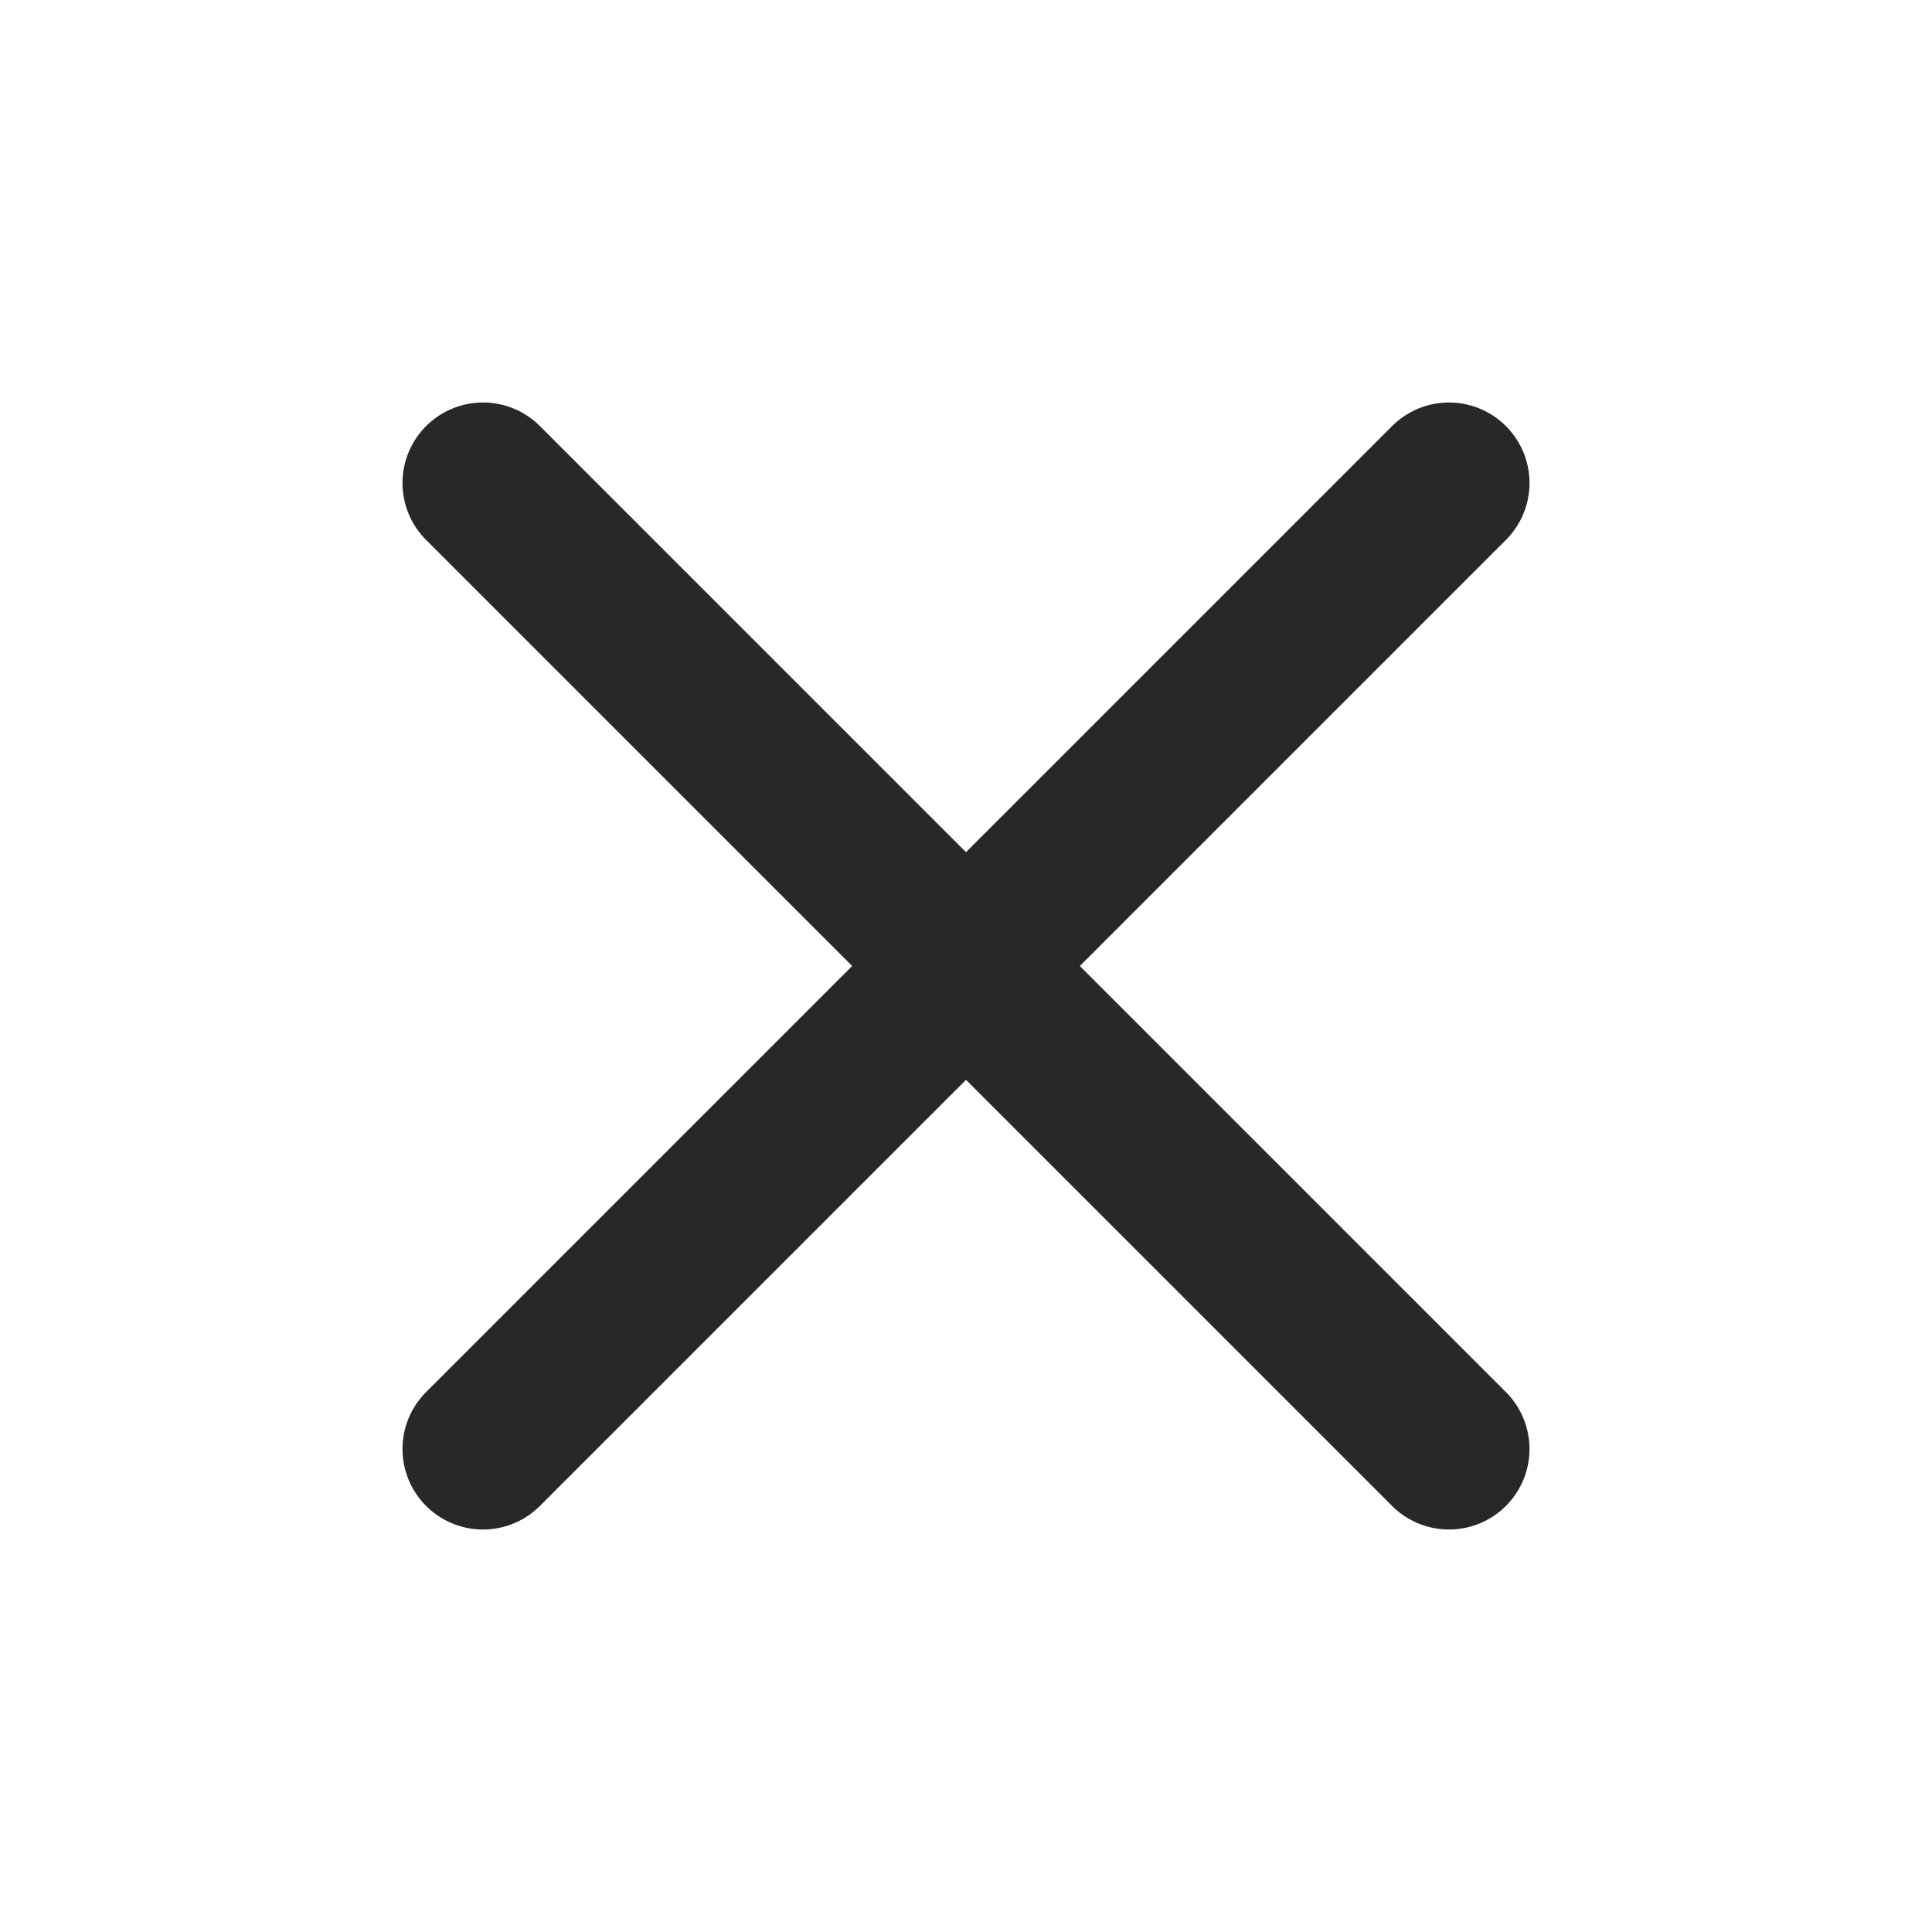
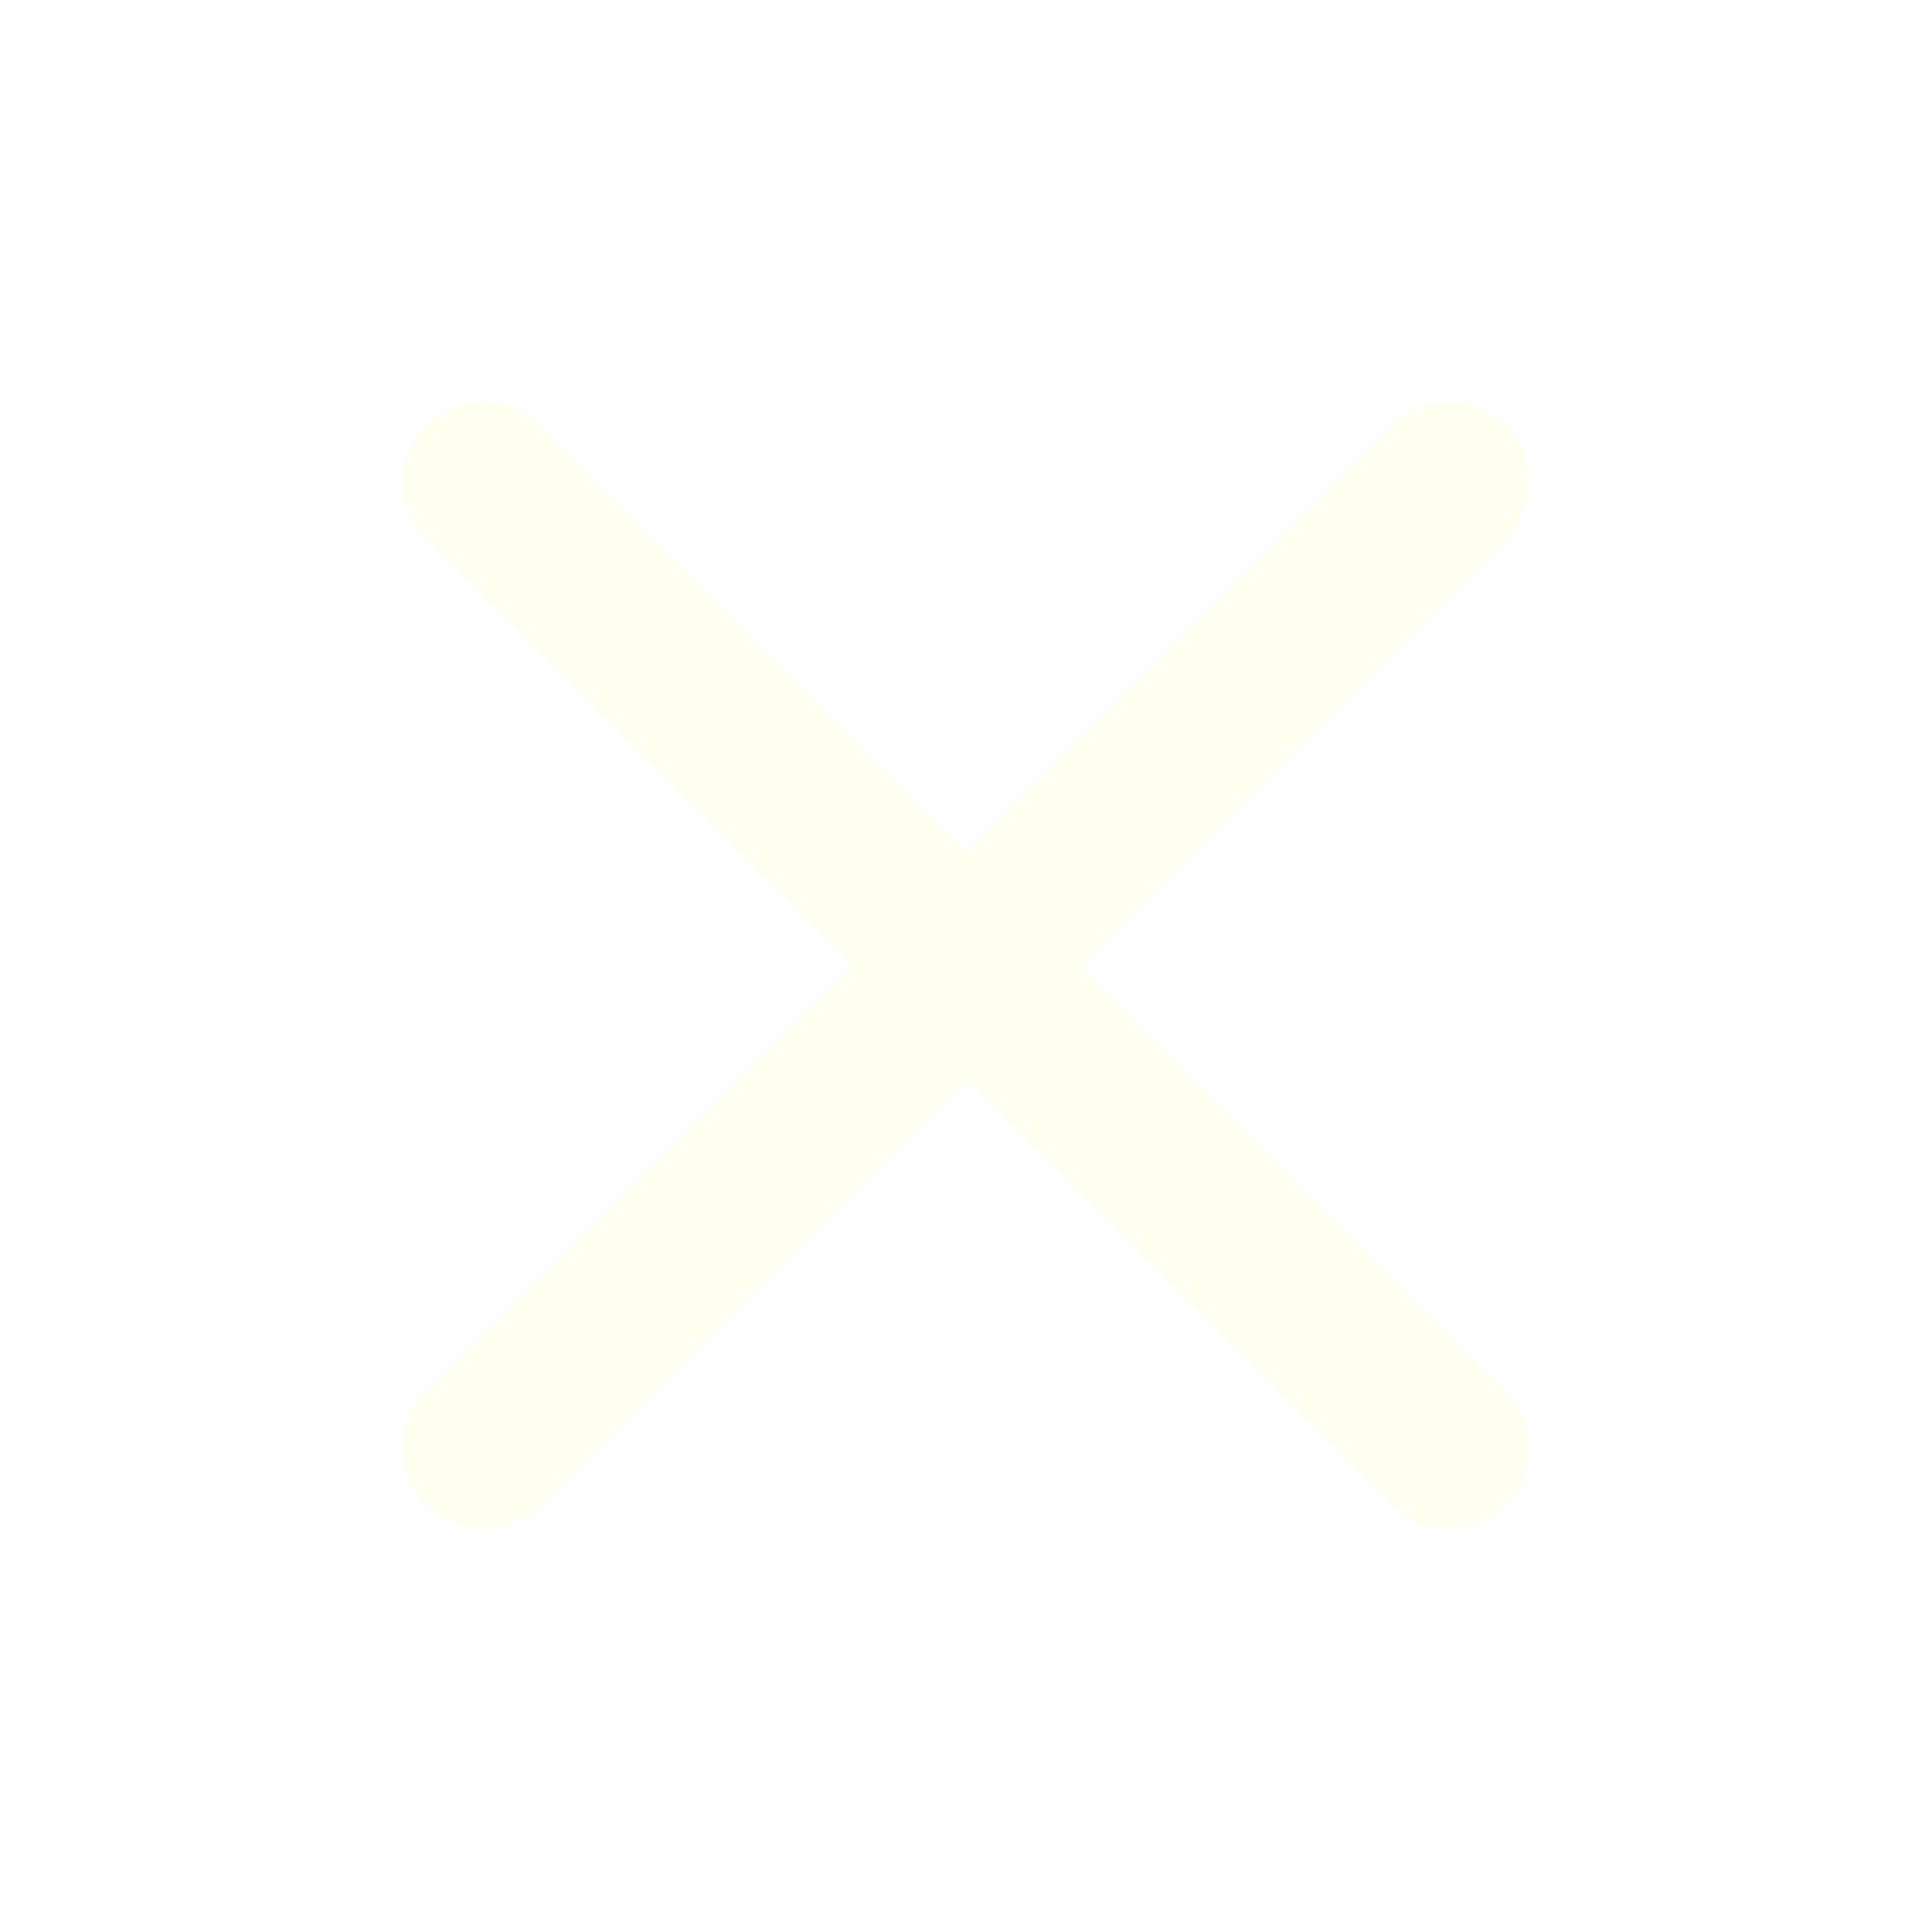
<svg xmlns="http://www.w3.org/2000/svg" width="44" height="44" viewBox="0 0 44 44" fill="none">
-   <path d="M33 11L11 33" stroke="#282828" stroke-width="3.667" stroke-linecap="round" stroke-linejoin="round" />
-   <path d="M11 11L33 33" stroke="#282828" stroke-width="3.667" stroke-linecap="round" stroke-linejoin="round" />
+   <path d="M33 11L11 33" stroke="#FFFFF1" stroke-width="3.667" stroke-linecap="round" stroke-linejoin="round" />
+   <path d="M11 11L33 33" stroke="#FFFFF1" stroke-width="3.667" stroke-linecap="round" stroke-linejoin="round" />
</svg>
